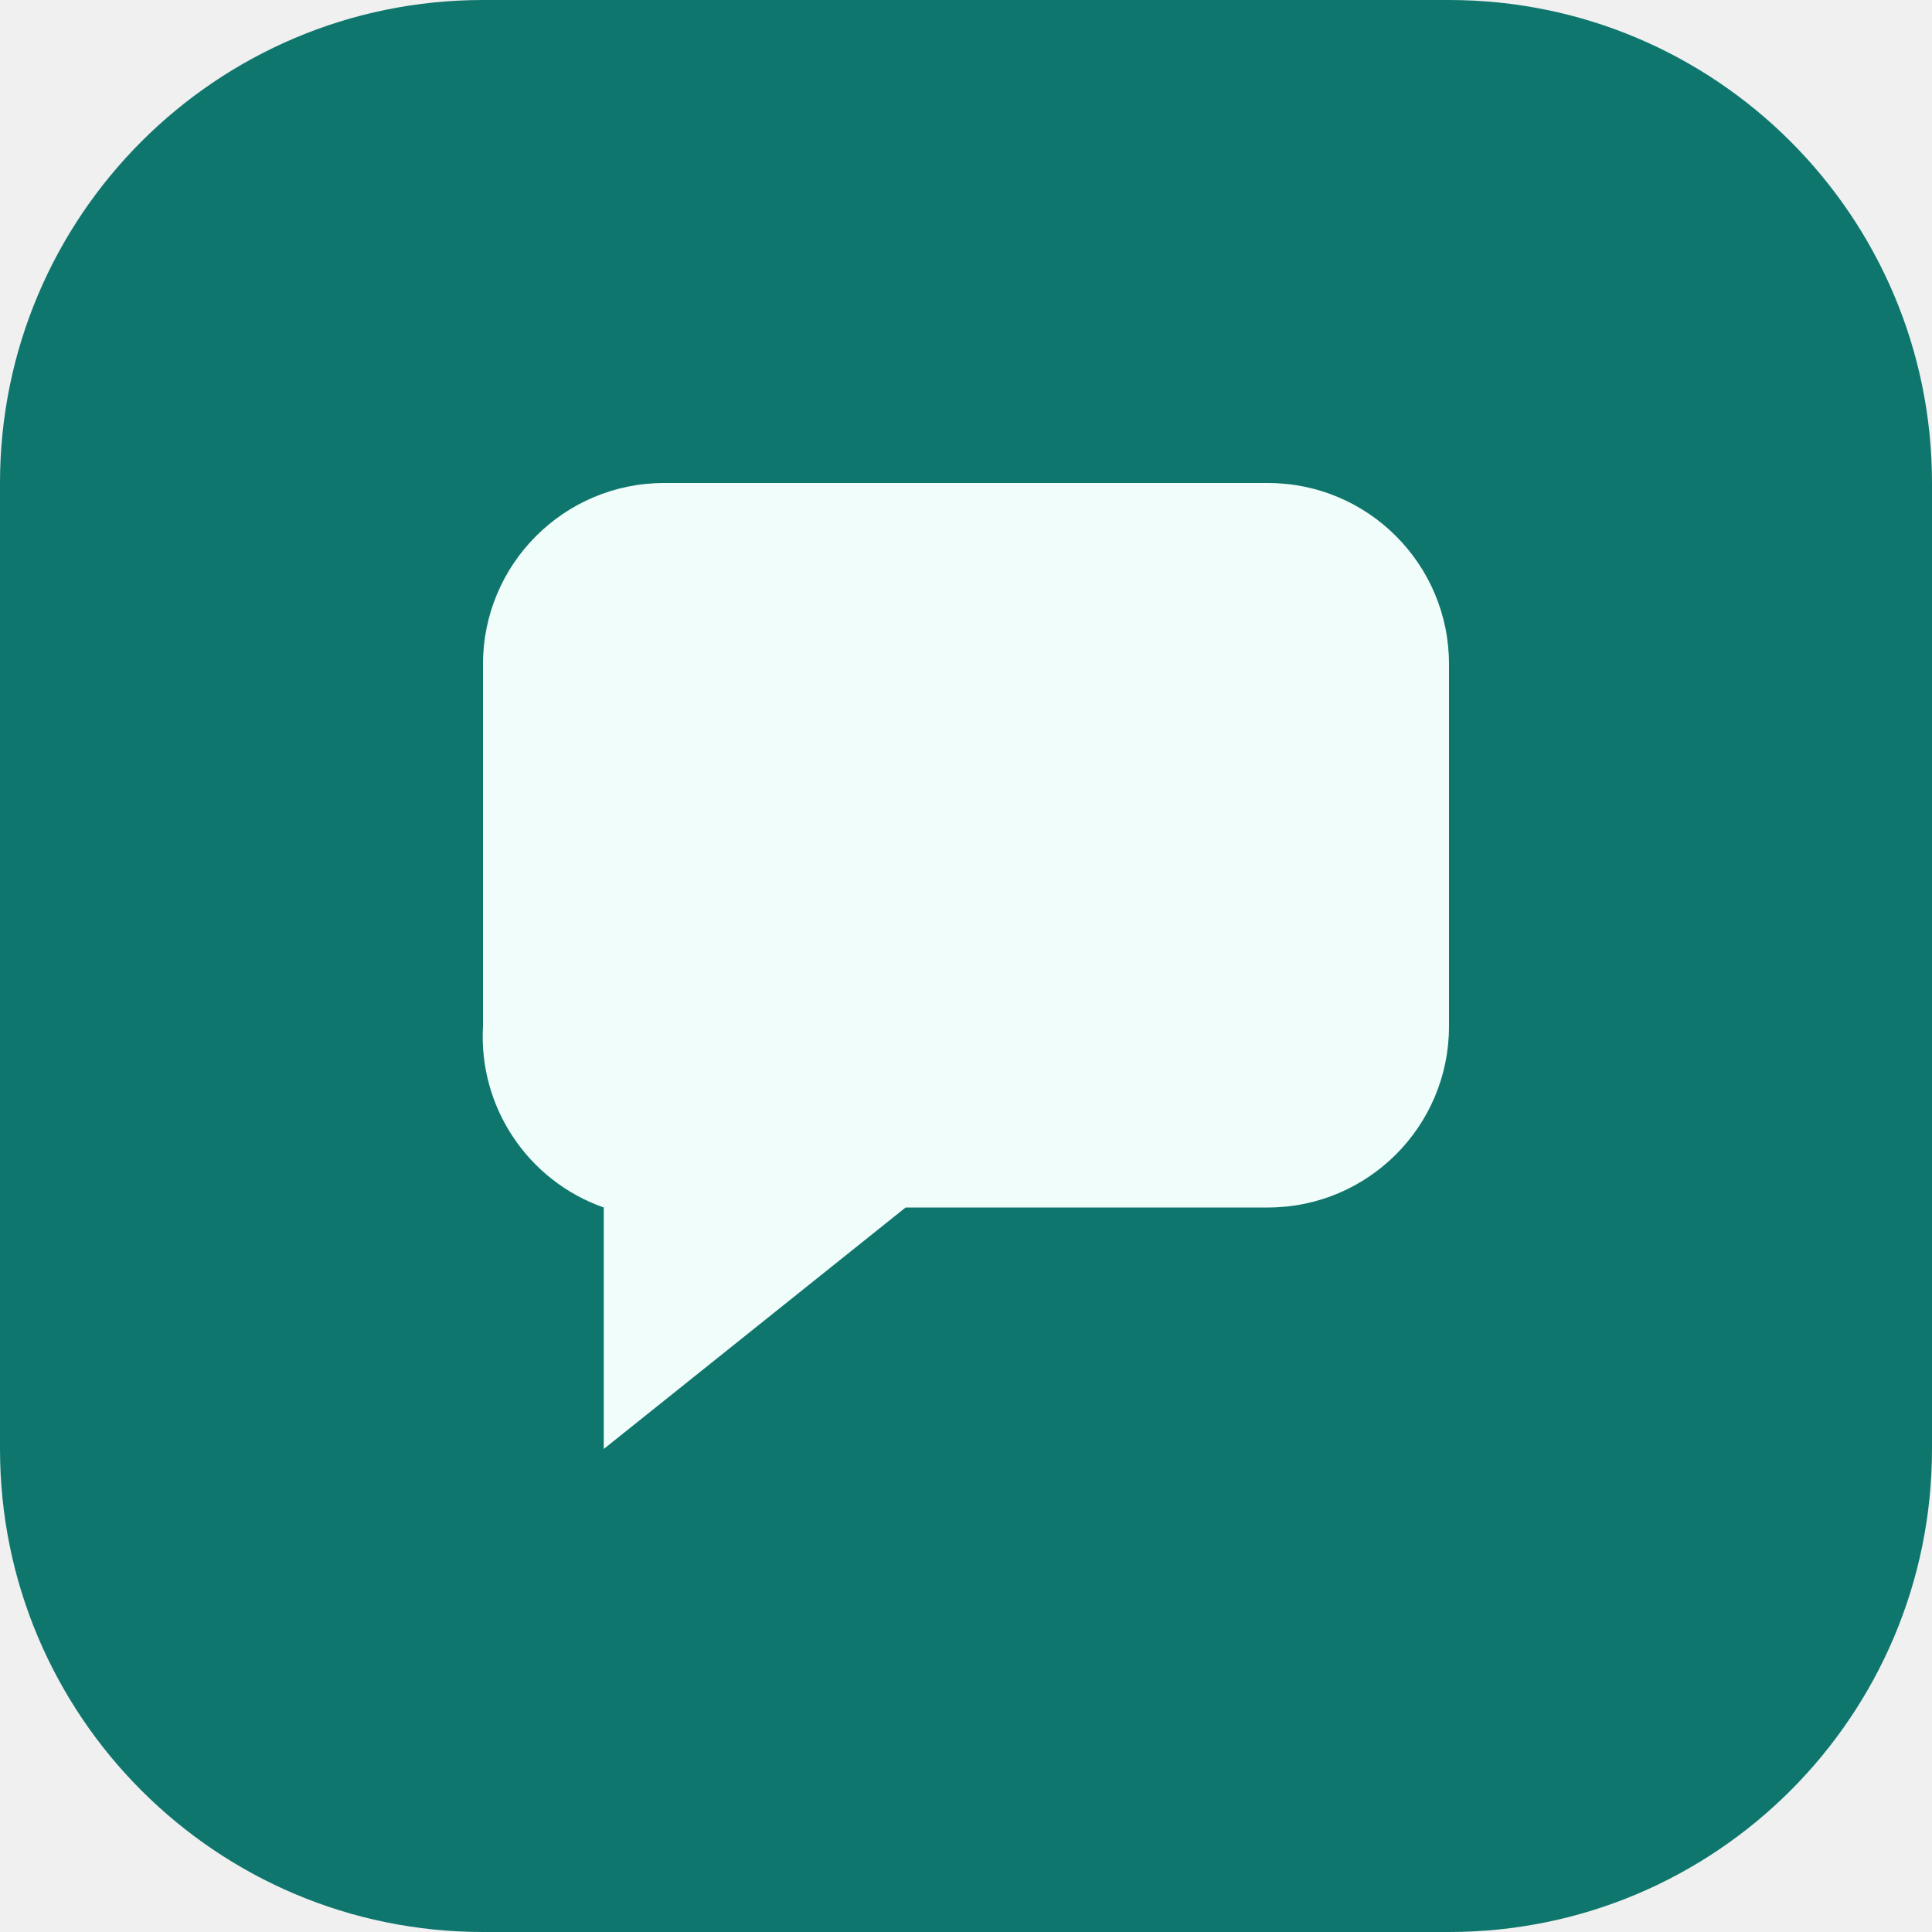
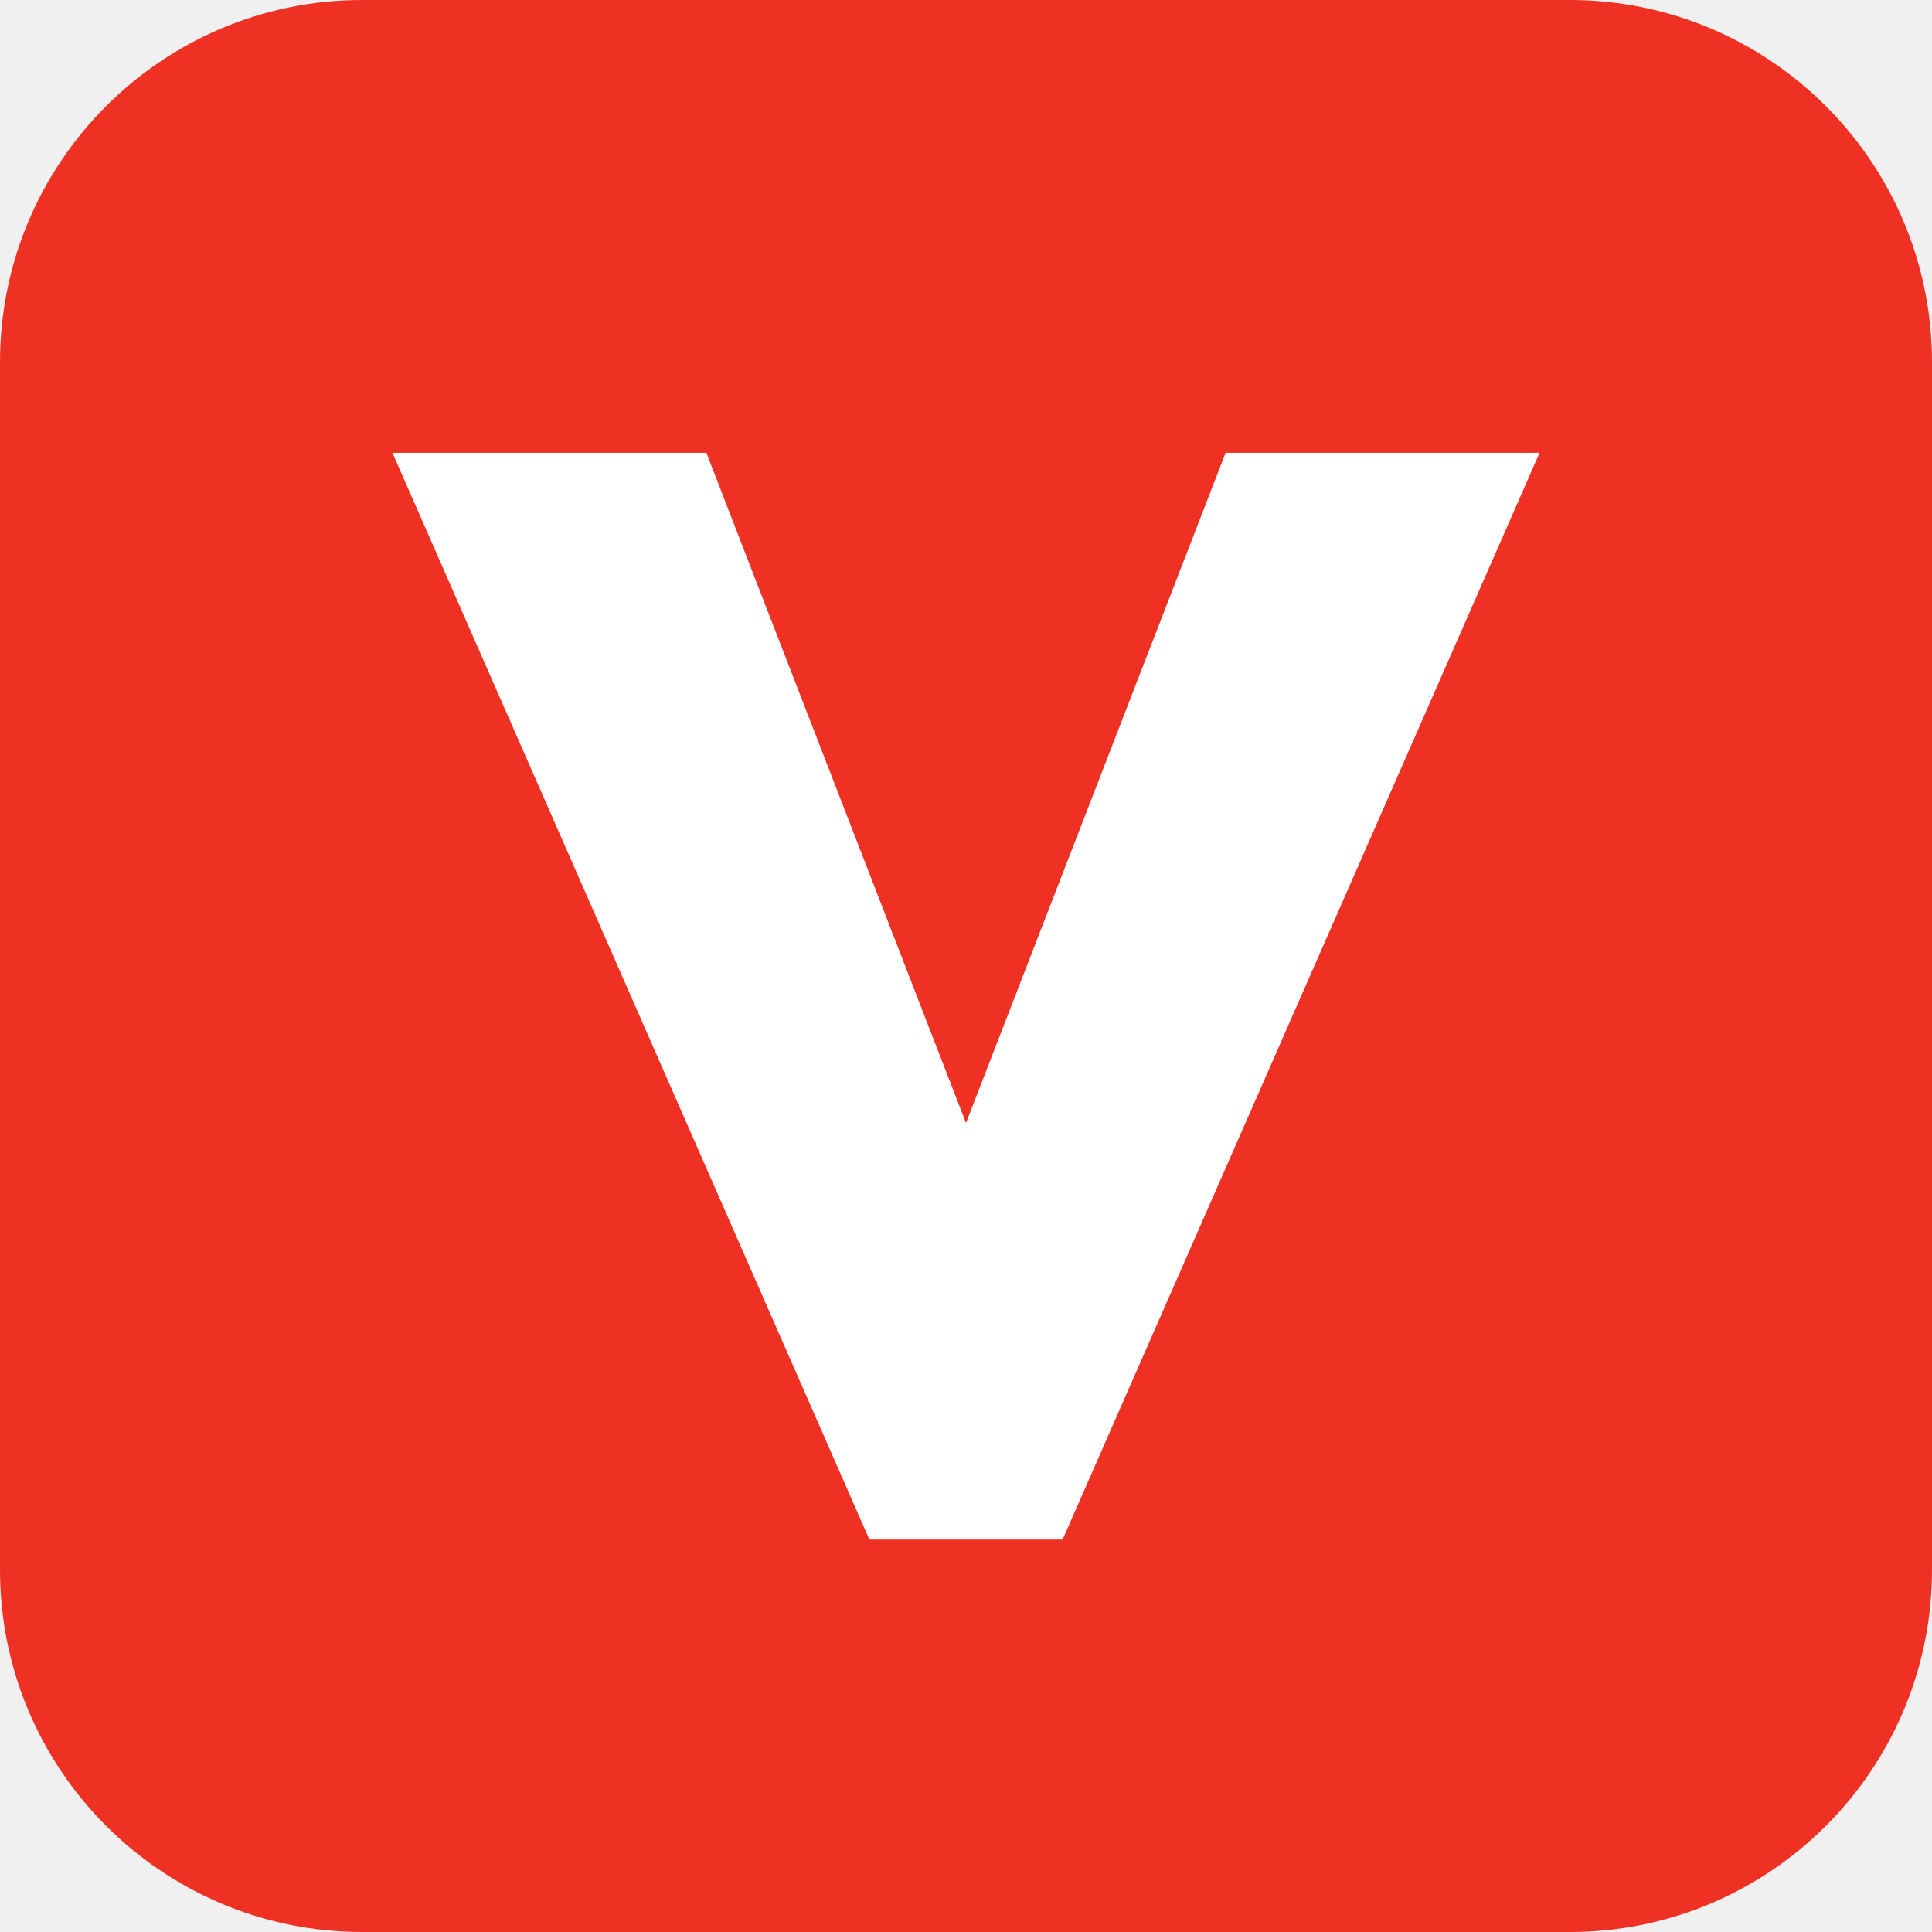
<svg xmlns="http://www.w3.org/2000/svg" viewBox="0 0 32 32">
-   <rect width="32" height="32" rx="8" fill="#0f766e" />
-   <path d="M8 11a3 3 0 0 1 3-3h10a3 3 0 0 1 3 3v6a3 3 0 0 1-3 3h-6l-5 4v-4a3 3 0 0 1-2-3z" fill="#f0fdfa" />
+   <rect width="32" height="32" rx="6" fill="#ef3124" />
+   <path fill="#ffffff" d="M6.5 7.5h5.2L16 18.6l4.3-11.1h5.2L17.6 25.5h-3.2z" />
</svg>
